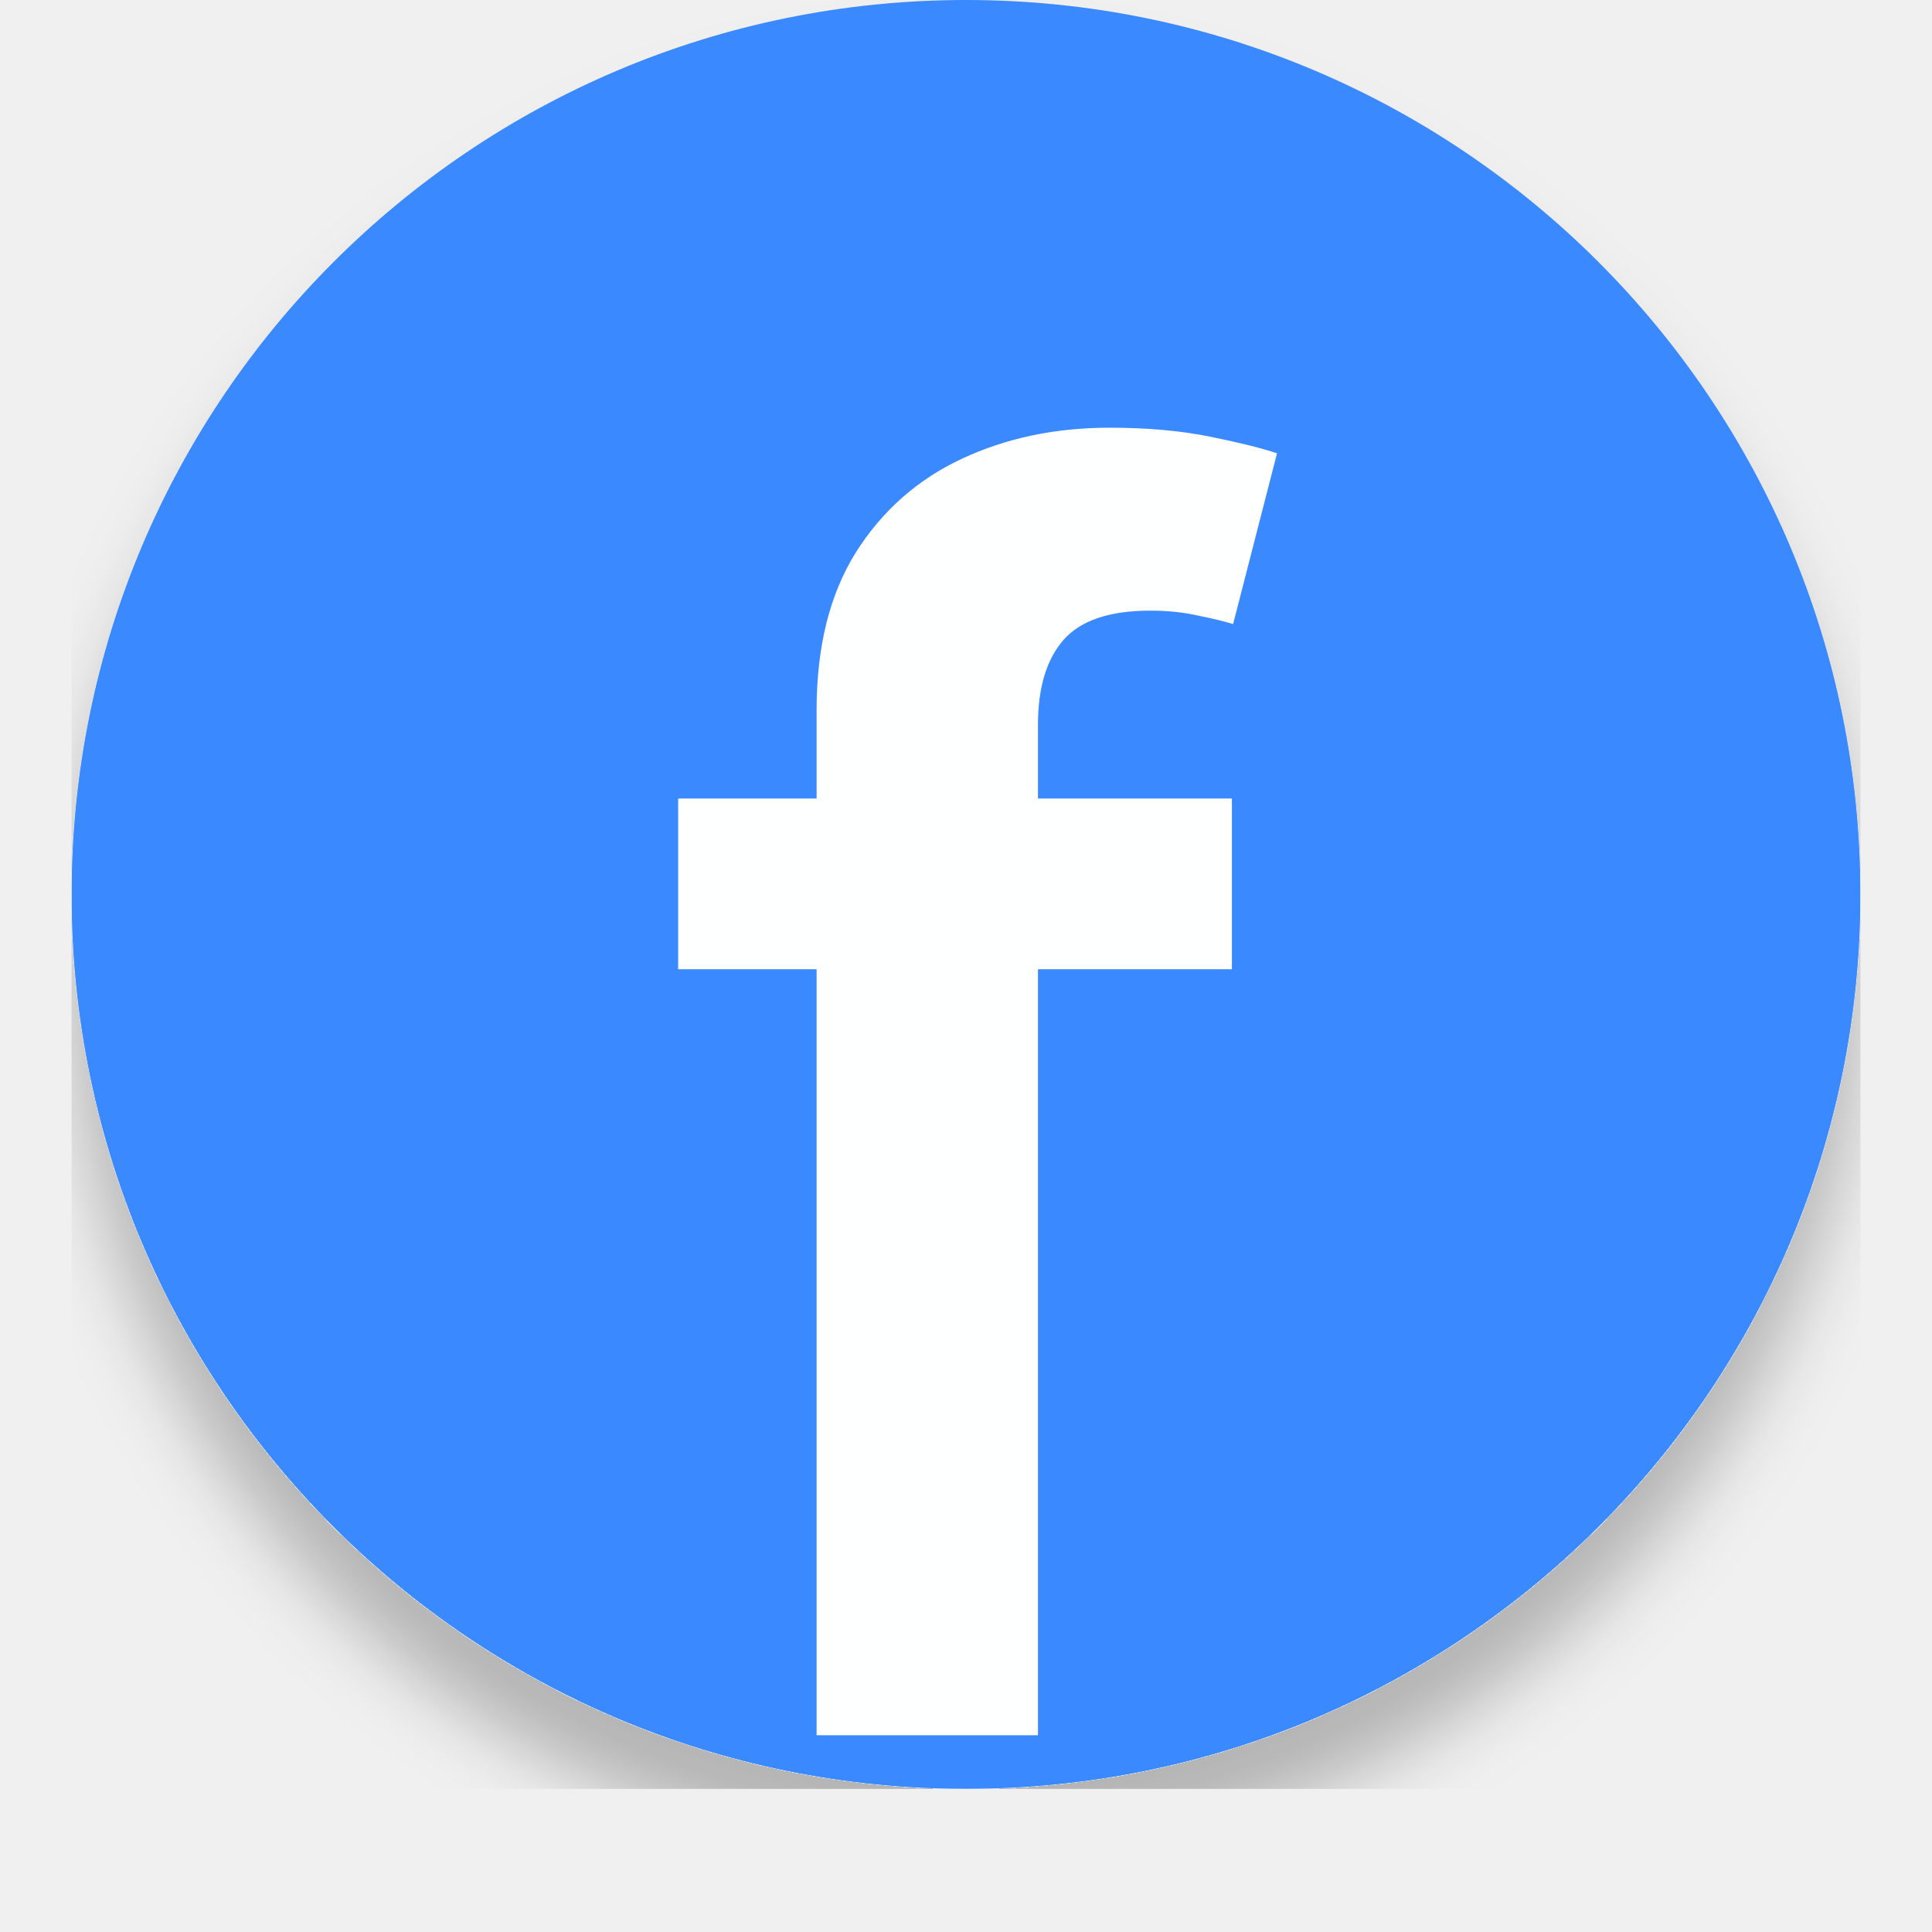
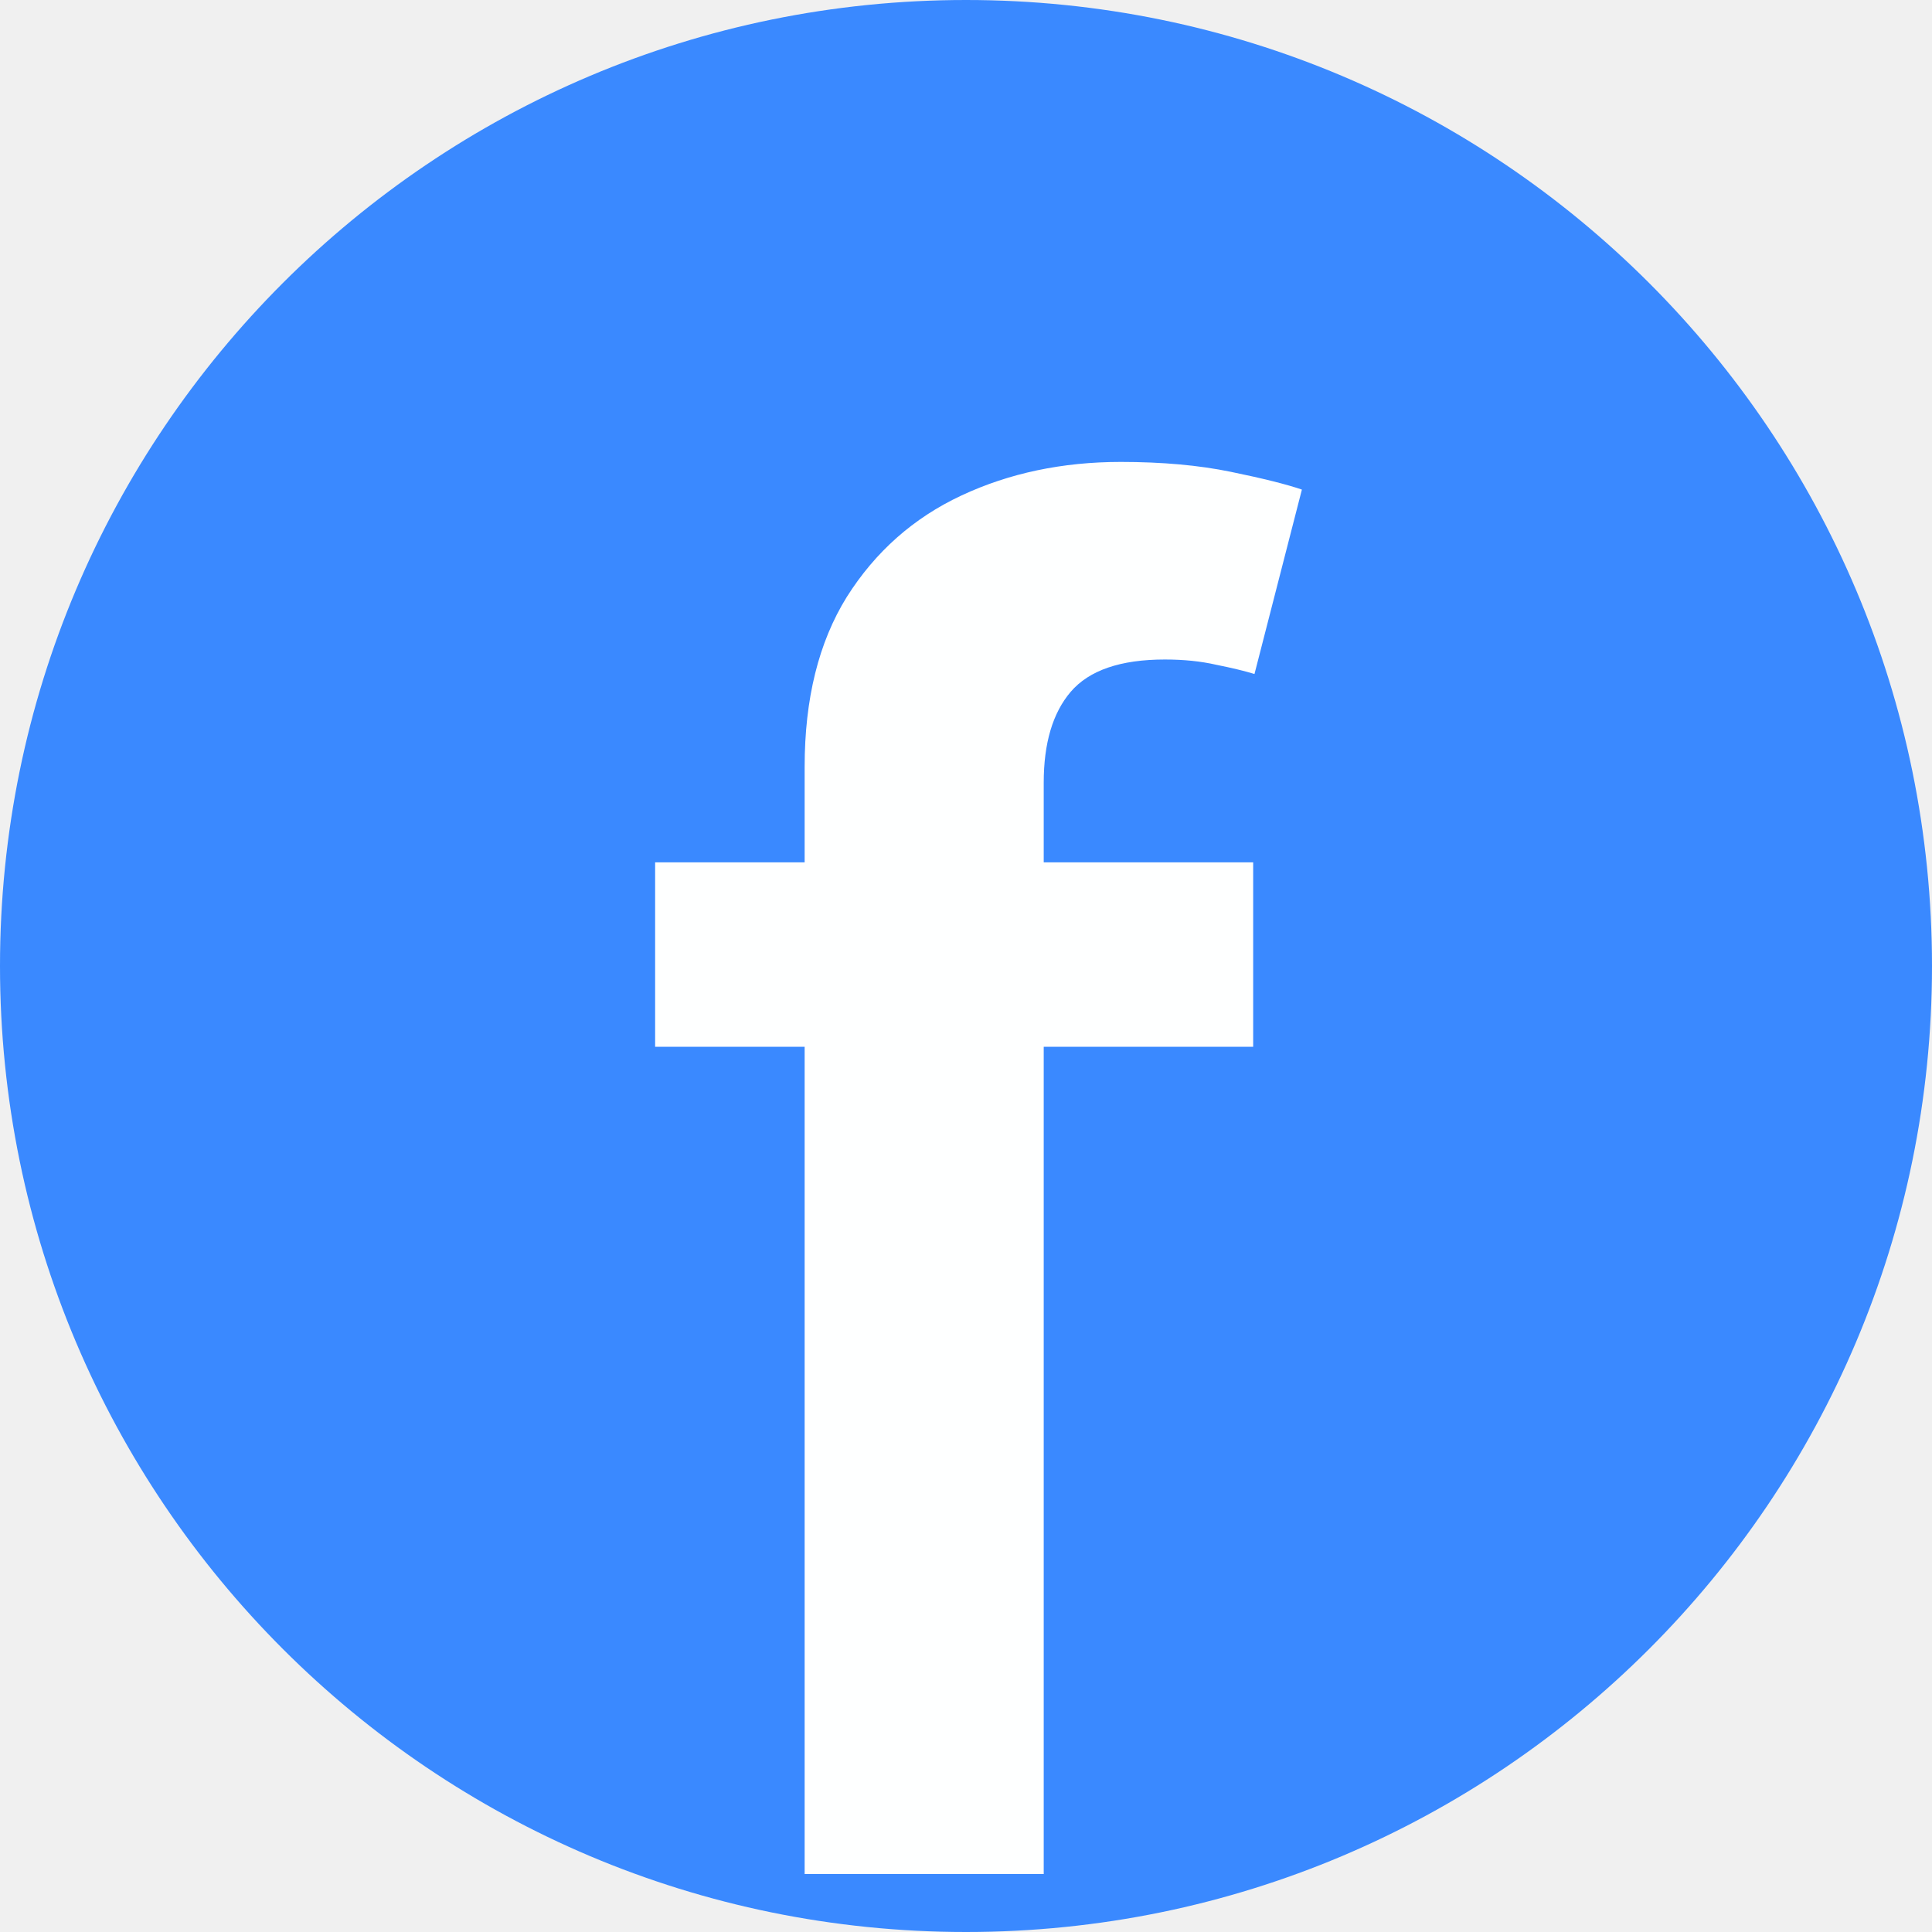
- <svg xmlns="http://www.w3.org/2000/svg" width="108" height="108" viewBox="0 0 108 108" fill="none">
-   <g clip-path="url(#clip0_1_2)" filter="url(#filter0_d_1_2)">
-     <circle cx="54" cy="50" r="50" fill="#3A89FF" />
+ <svg xmlns="http://www.w3.org/2000/svg" width="100" height="100" viewBox="0 0 100 100" fill="none">
+   <g clip-path="url(#clip0_1_2)">
+     <circle cx="50" cy="50" r="50" fill="#3A89FF" />
    <g style="mix-blend-mode:screen">
-       <path d="M68.864 44.636V54.182H37.909V44.636H68.864ZM45.648 97V39.693C45.648 36.17 46.375 33.239 47.83 30.898C49.307 28.557 51.284 26.807 53.761 25.648C56.239 24.489 58.989 23.909 62.011 23.909C64.148 23.909 66.046 24.079 67.704 24.421C69.364 24.761 70.591 25.068 71.386 25.341L68.932 34.886C68.409 34.727 67.75 34.568 66.954 34.409C66.159 34.227 65.273 34.136 64.296 34.136C62 34.136 60.375 34.693 59.42 35.807C58.489 36.898 58.023 38.466 58.023 40.511V97H45.648Z" fill="#FEFEFE" />
+       <path d="M64.864 44.636V54.182H33.909V44.636H64.864ZM41.648 97V39.693C41.648 36.17 42.375 33.239 43.83 30.898C45.307 28.557 47.284 26.807 49.761 25.648C52.239 24.489 54.989 23.909 58.011 23.909C60.148 23.909 62.045 24.079 63.705 24.421C65.364 24.761 66.591 25.068 67.386 25.341L64.932 34.886C64.409 34.727 63.75 34.568 62.955 34.409C62.159 34.227 61.273 34.136 60.295 34.136C58 34.136 56.375 34.693 55.42 35.807C54.489 36.898 54.023 38.466 54.023 40.511V97H41.648Z" fill="#FEFEFE" />
    </g>
  </g>
  <defs>
-     <filter id="filter0_d_1_2" x="0" y="0" width="108" height="108" filterUnits="userSpaceOnUse" color-interpolation-filters="sRGB">
-       <feFlood flood-opacity="0" result="BackgroundImageFix" />
-       <feColorMatrix in="SourceAlpha" type="matrix" values="0 0 0 0 0 0 0 0 0 0 0 0 0 0 0 0 0 0 127 0" result="hardAlpha" />
-       <feOffset dy="4" />
-       <feGaussianBlur stdDeviation="2" />
-       <feComposite in2="hardAlpha" operator="out" />
-       <feColorMatrix type="matrix" values="0 0 0 0 0 0 0 0 0 0 0 0 0 0 0 0 0 0 0.25 0" />
-       <feBlend mode="normal" in2="BackgroundImageFix" result="effect1_dropShadow_1_2" />
-       <feBlend mode="normal" in="SourceGraphic" in2="effect1_dropShadow_1_2" result="shape" />
-     </filter>
    <clipPath id="clip0_1_2">
-       <rect width="100" height="100" fill="white" transform="translate(4)" />
+       <rect width="100" height="100" fill="white" />
    </clipPath>
  </defs>
</svg>
